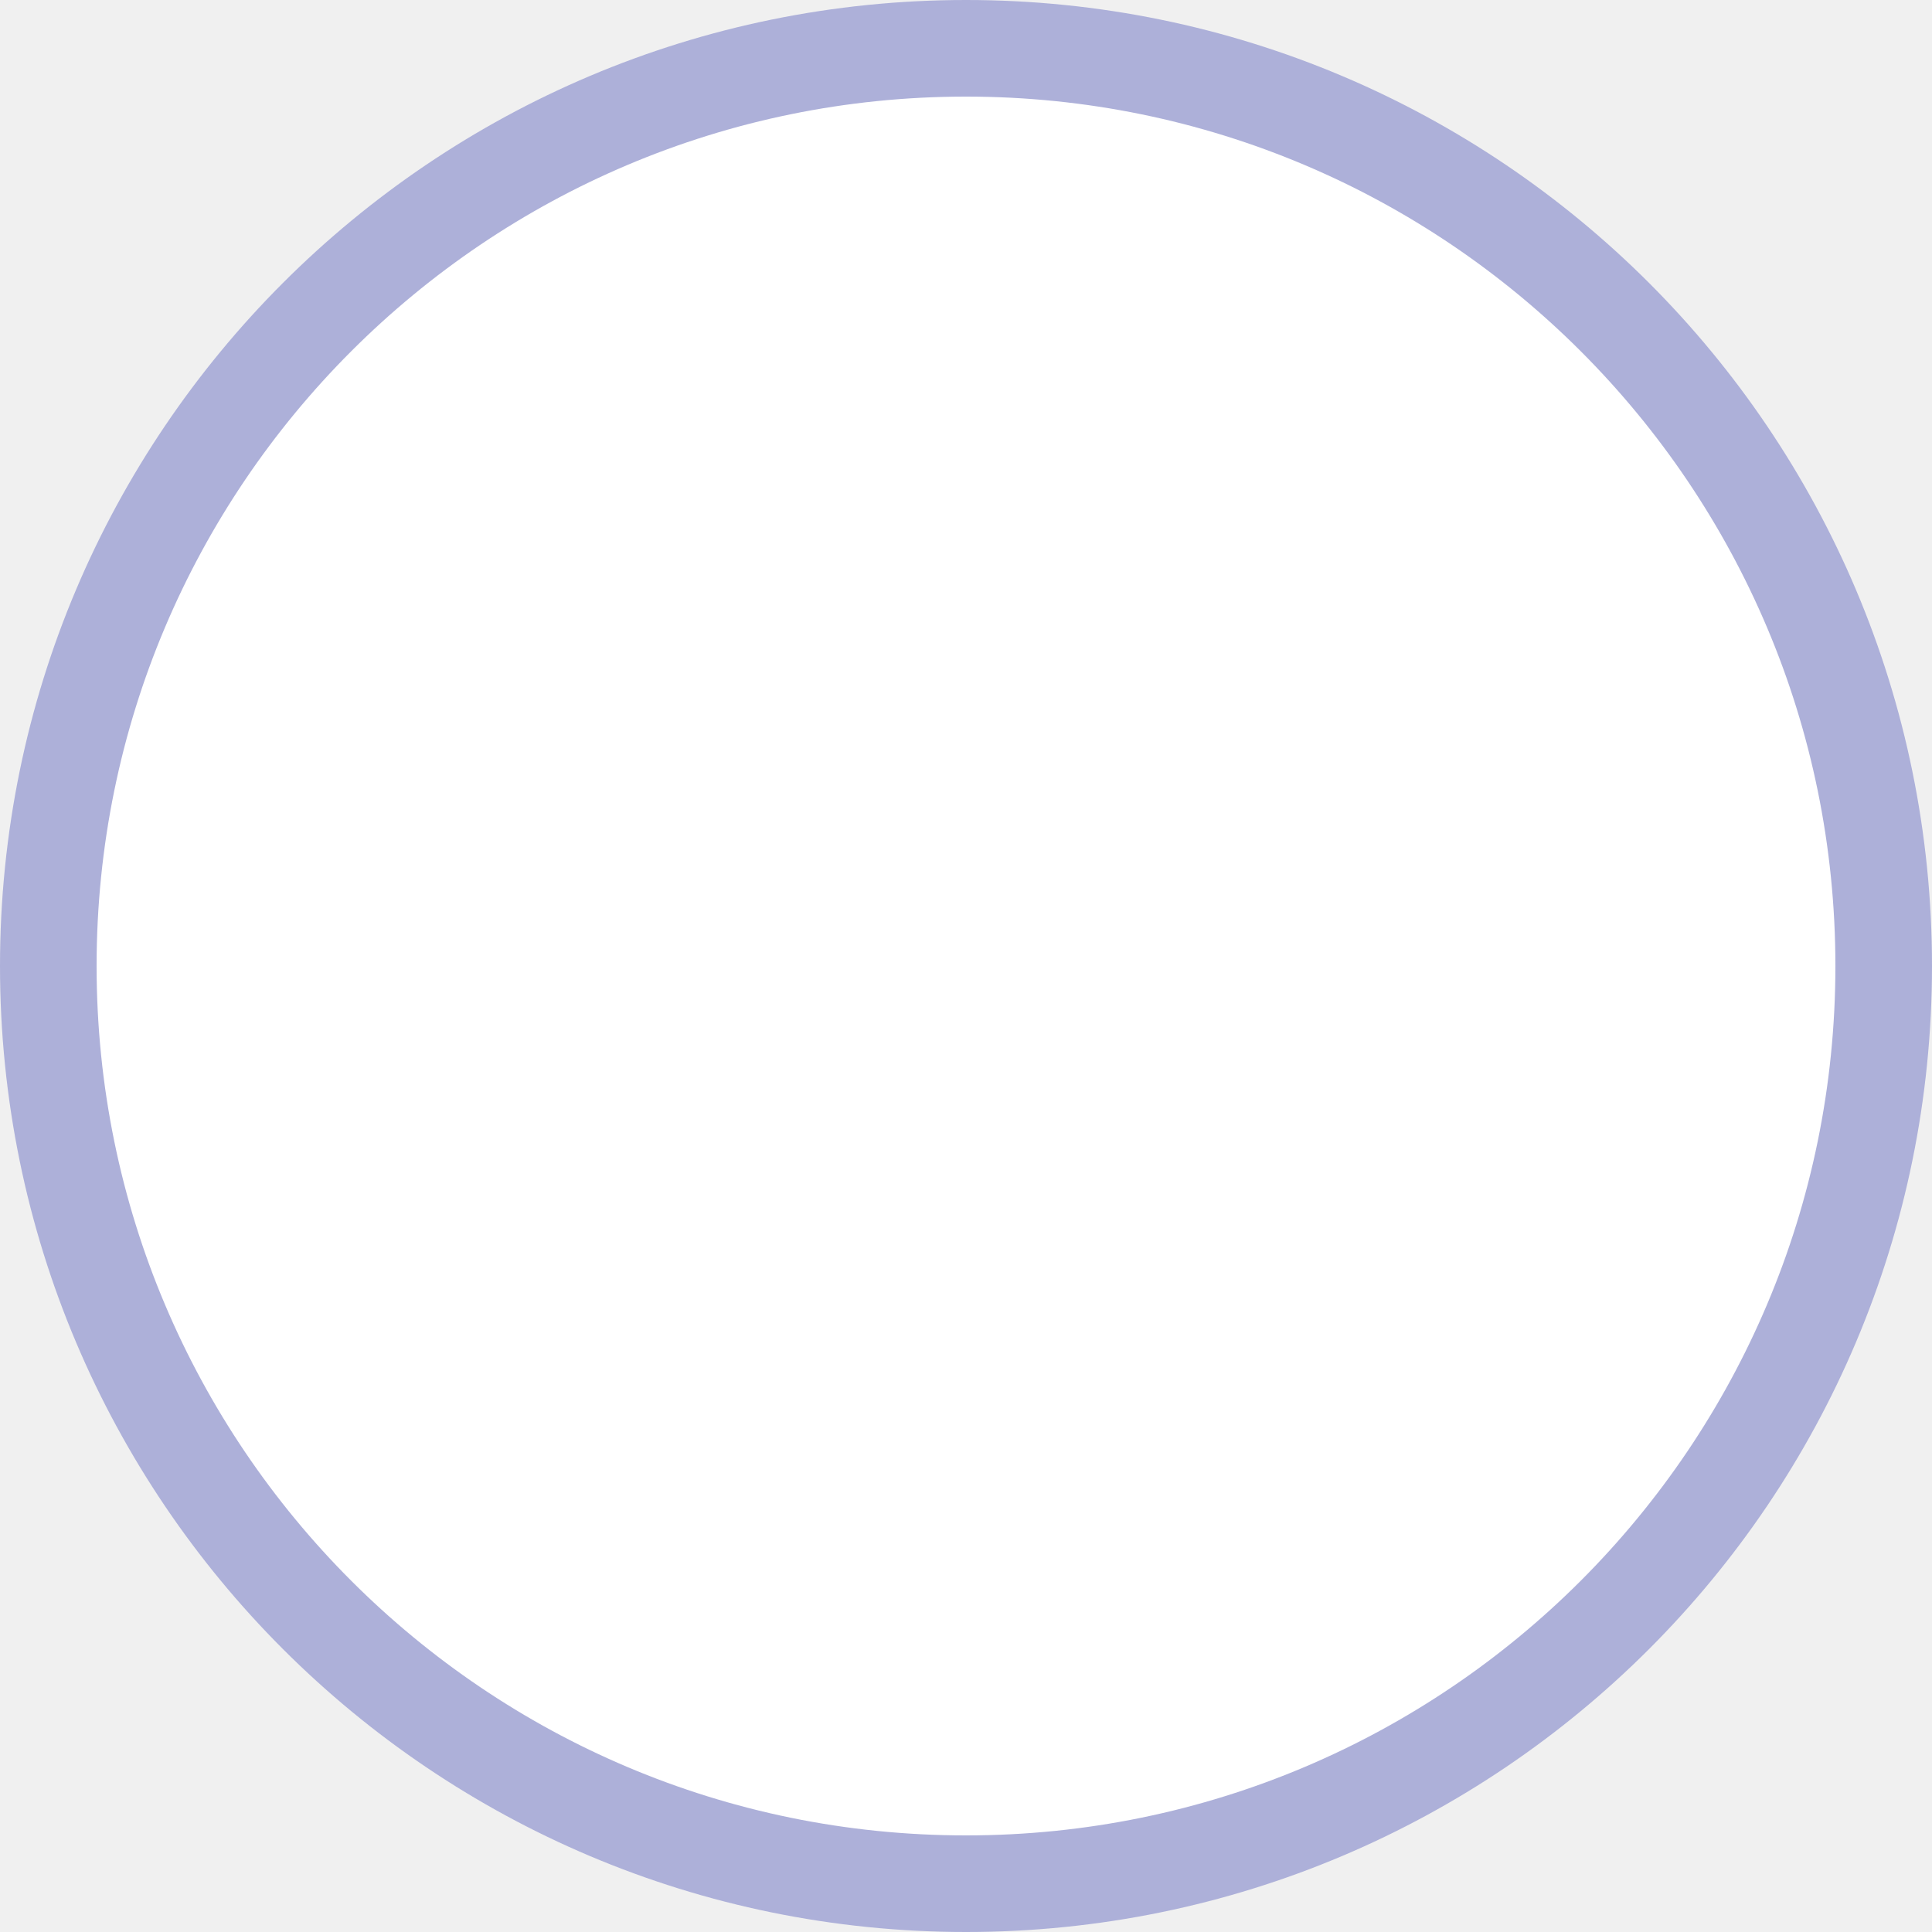
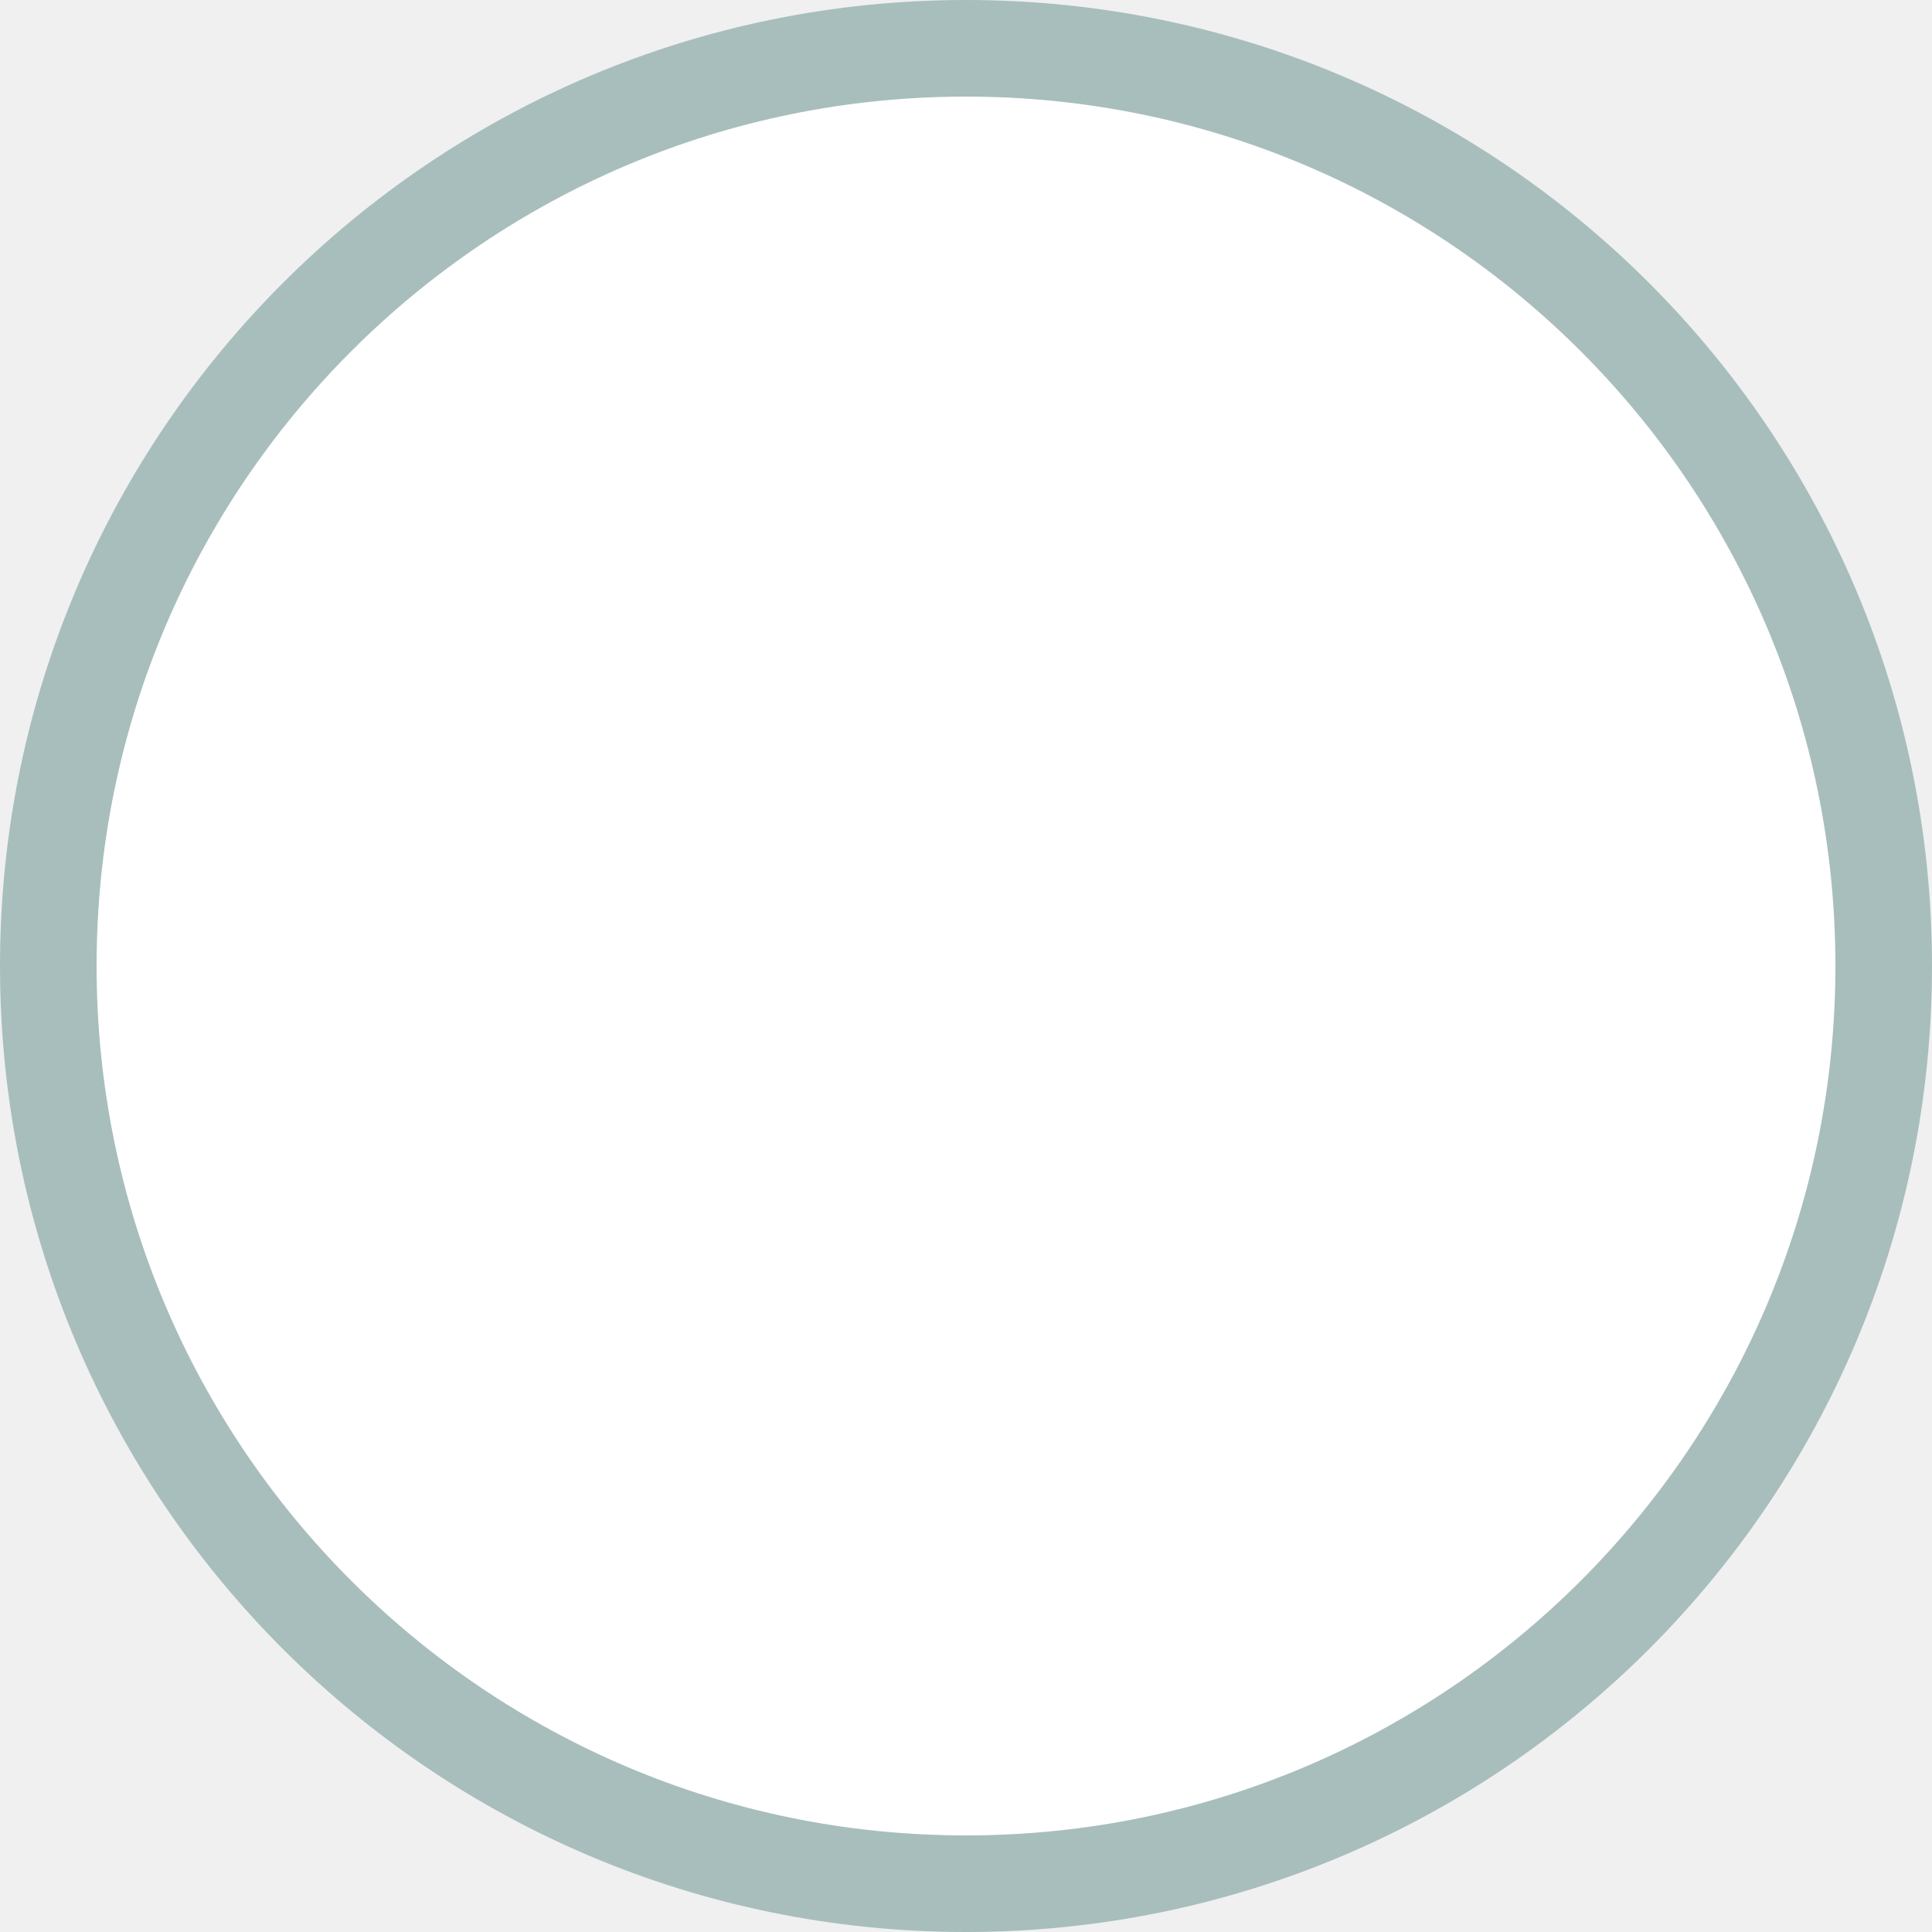
<svg xmlns="http://www.w3.org/2000/svg" width="20" height="20" viewBox="0 0 20 20" fill="none">
  <g clip-path="url(#clip0_332_2236)">
-     <circle cx="10" cy="10" r="9.5" fill="white" stroke="#ADB0D9" />
+     <circle cx="10" cy="10" r="9.5" fill="white" stroke="#a8bebc" />
  </g>
  <defs>
    <clipPath id="clip0_332_2236">
      <rect width="20" height="20" fill="white" />
    </clipPath>
  </defs>
</svg>
